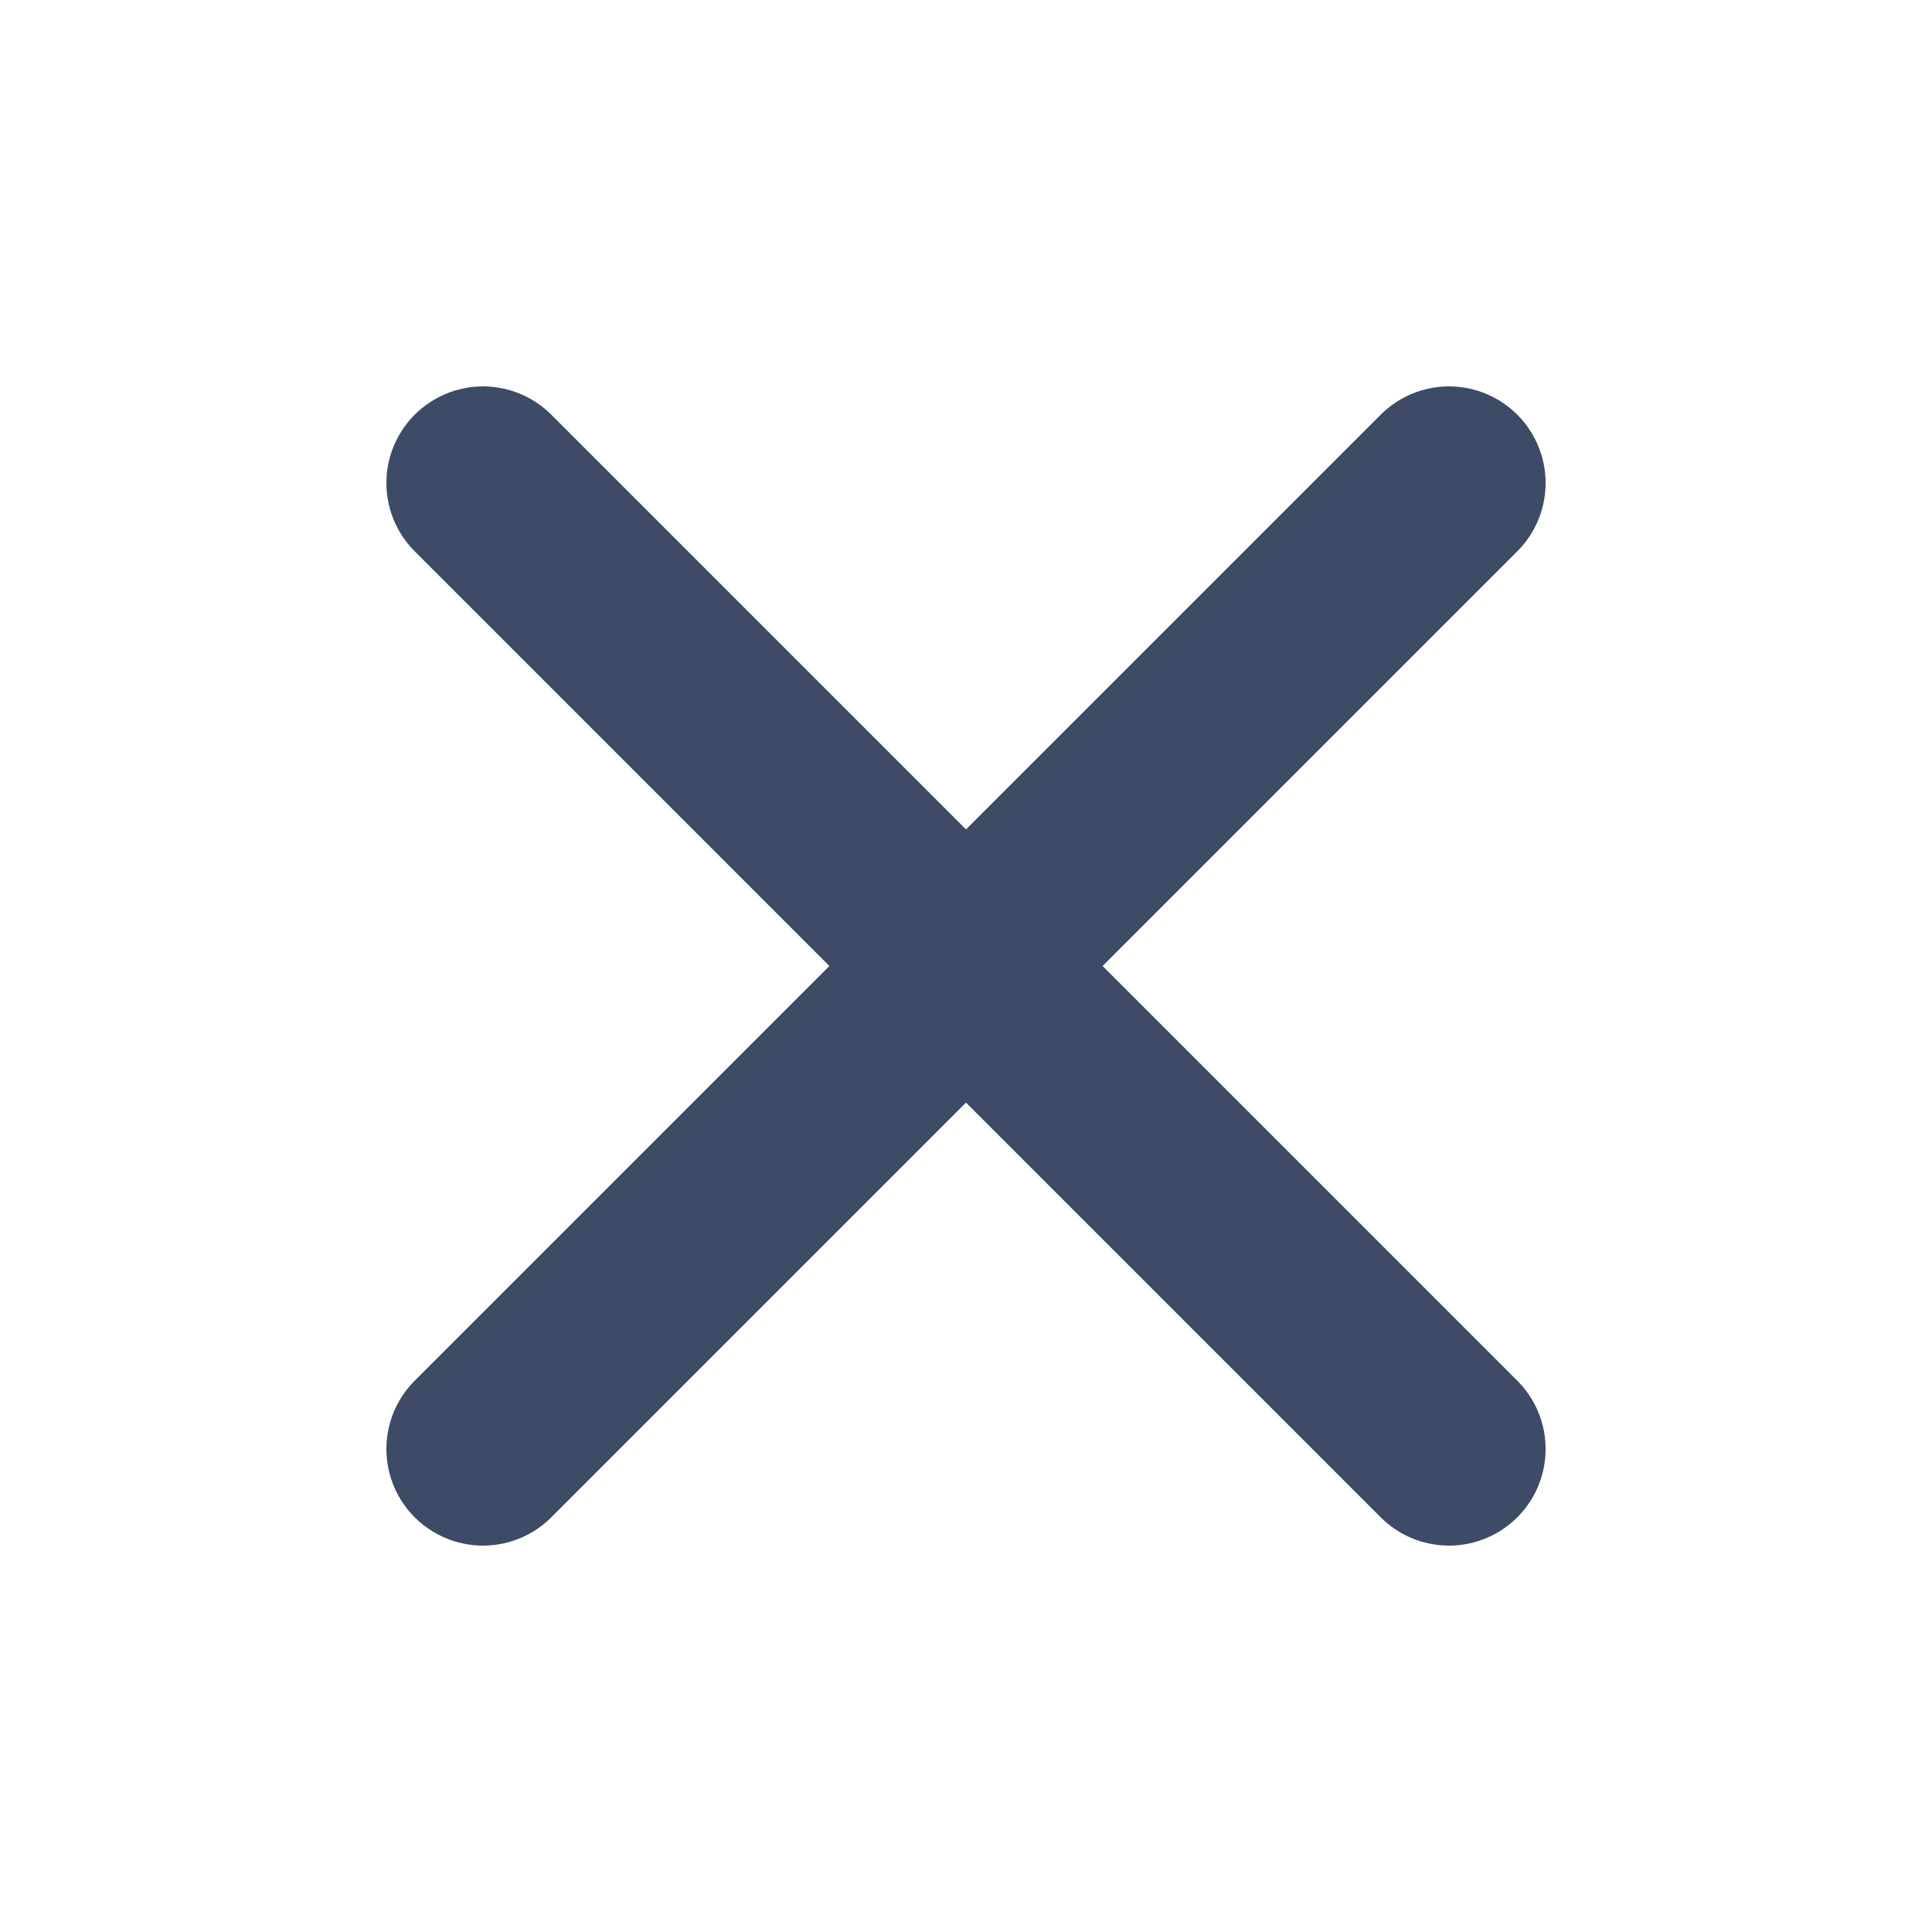
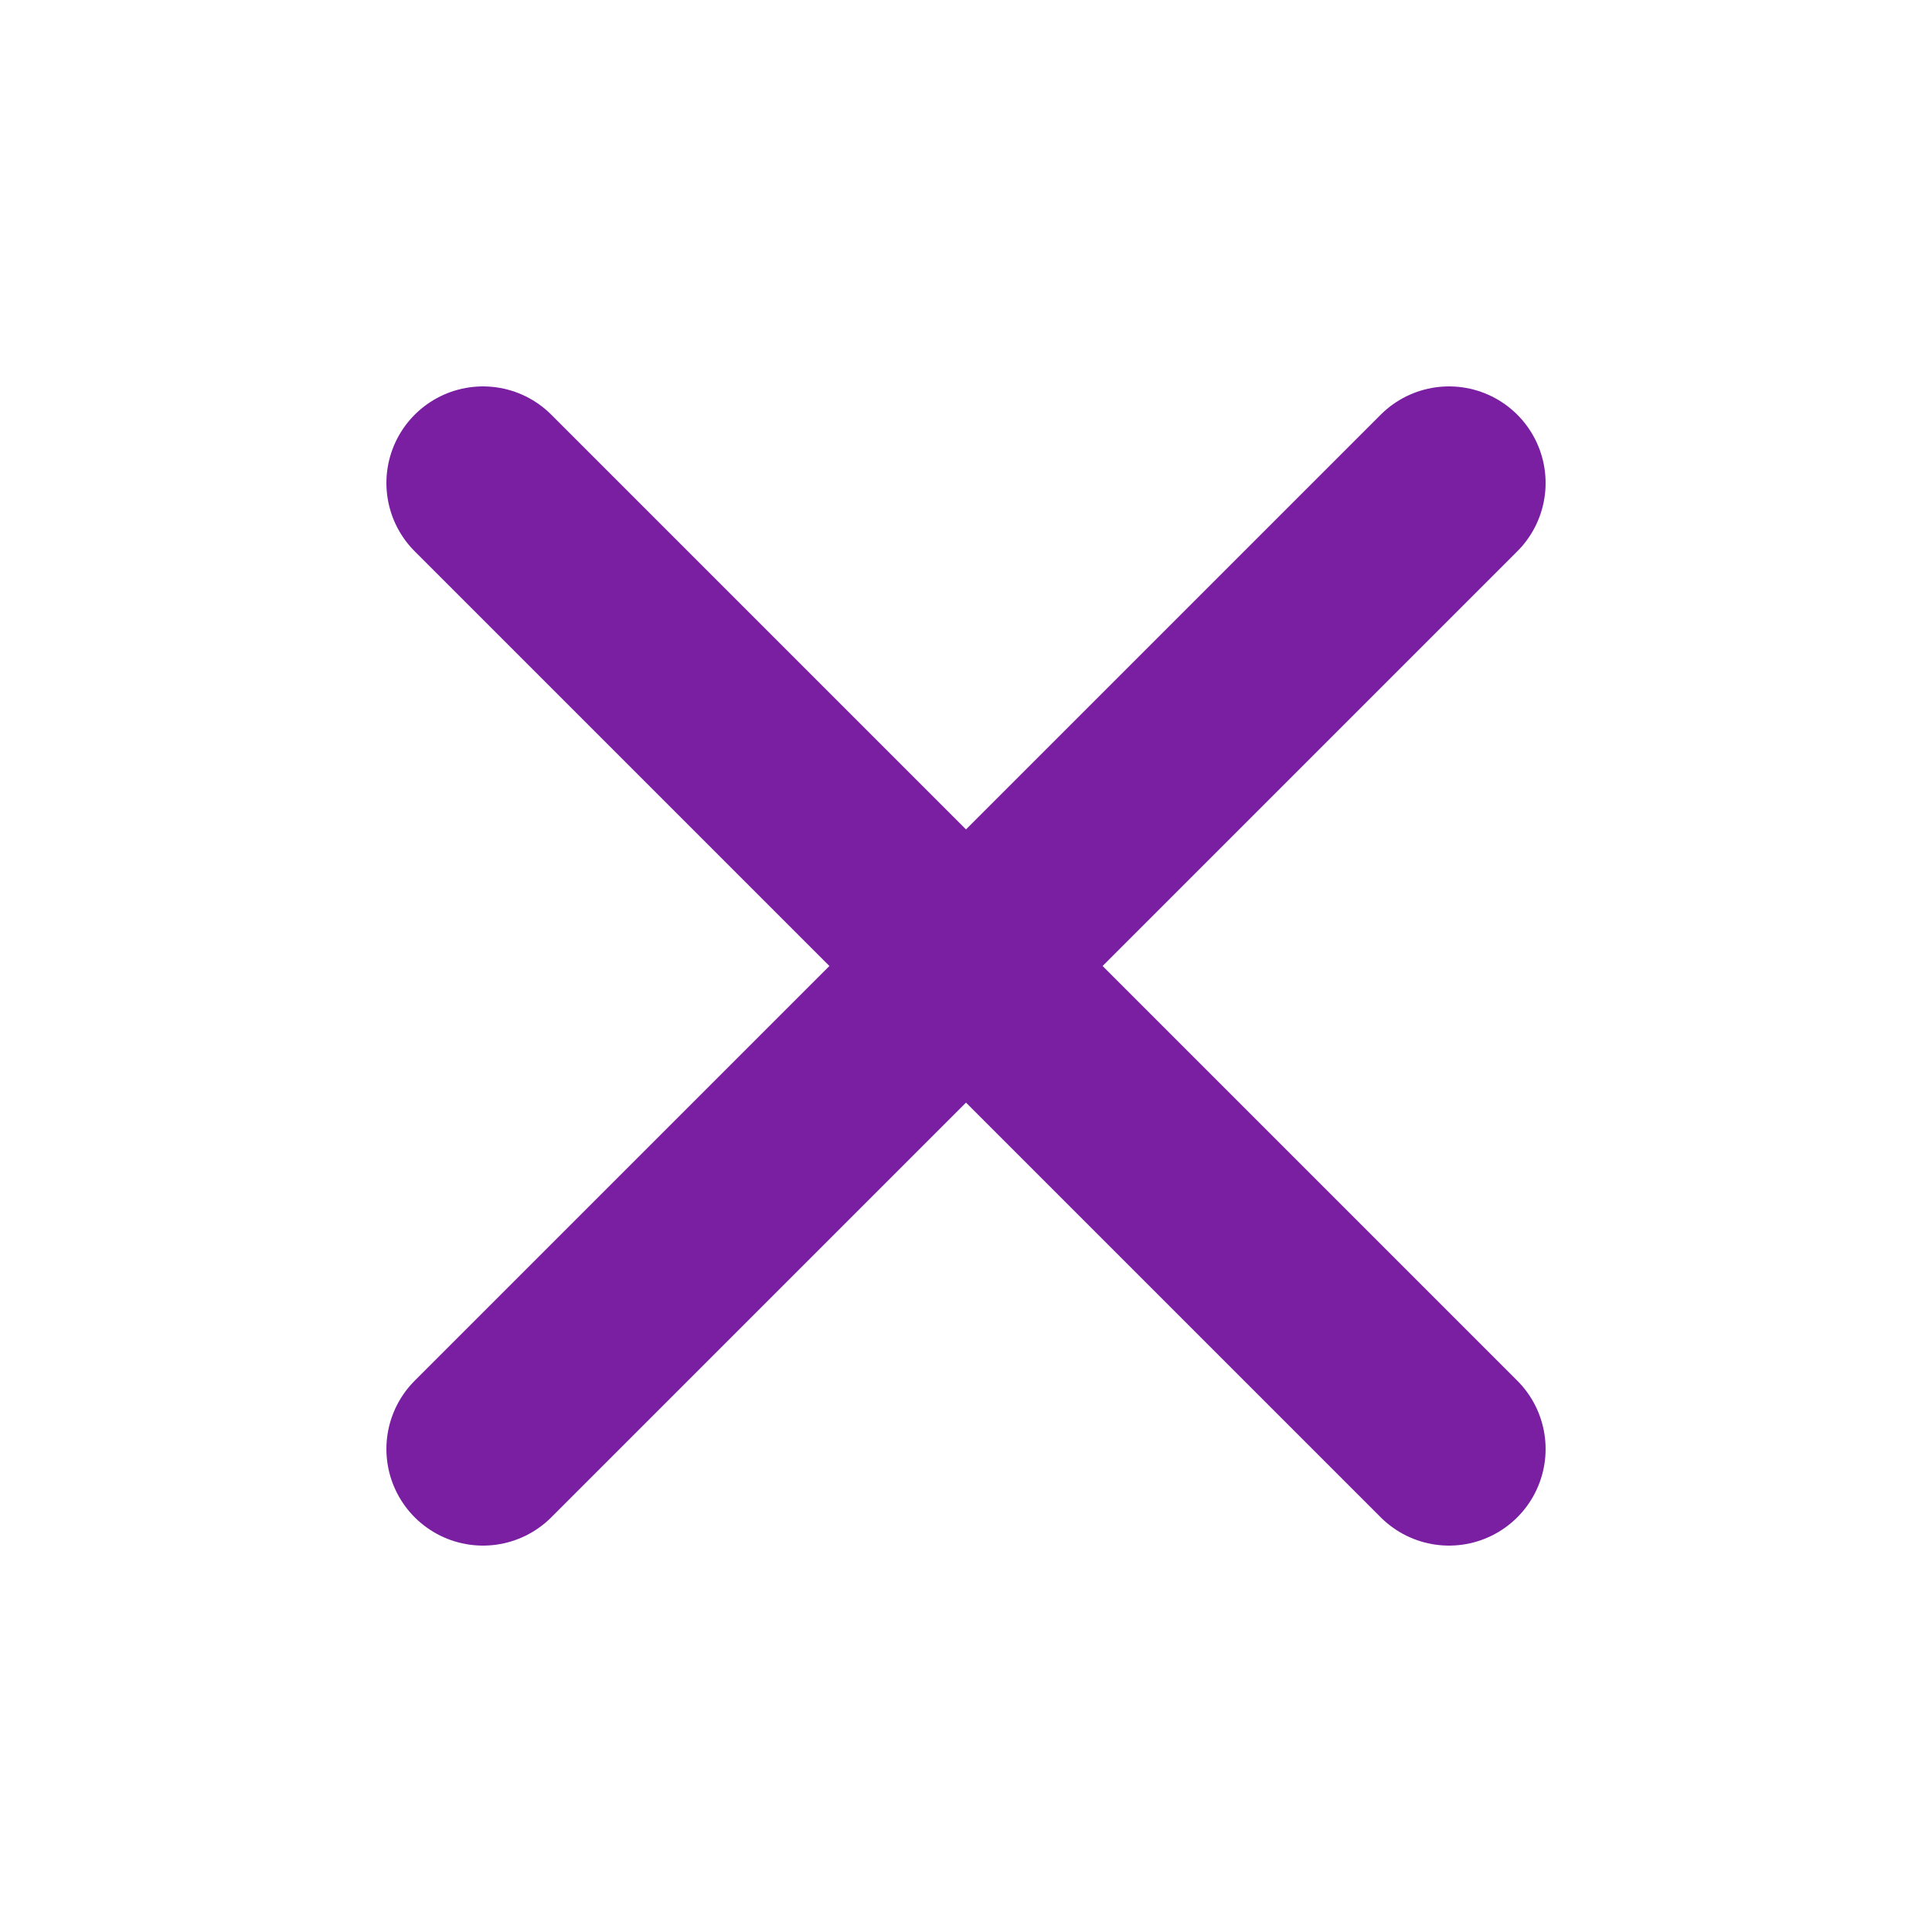
<svg xmlns="http://www.w3.org/2000/svg" preserveAspectRatio="none" overflow="visible" style="display: block;" width="10" height="10" viewBox="0 0 10 10" fill="none">
  <g id="x">
-     <path id="Vector" d="M7.5 2.5L5 5M5 5L2.5 7.5M5 5L2.5 2.5M5 5L7.5 7.5" stroke-linecap="round" stroke-linejoin="round" stroke="#3D4B66" />
+     <path id="Vector" d="M7.5 2.5L5 5M5 5L2.5 7.5M5 5L2.5 2.5M5 5L7.5 7.5" stroke-linecap="round" stroke-linejoin="round" stroke="#7a1fa2" />
  </g>
</svg>
